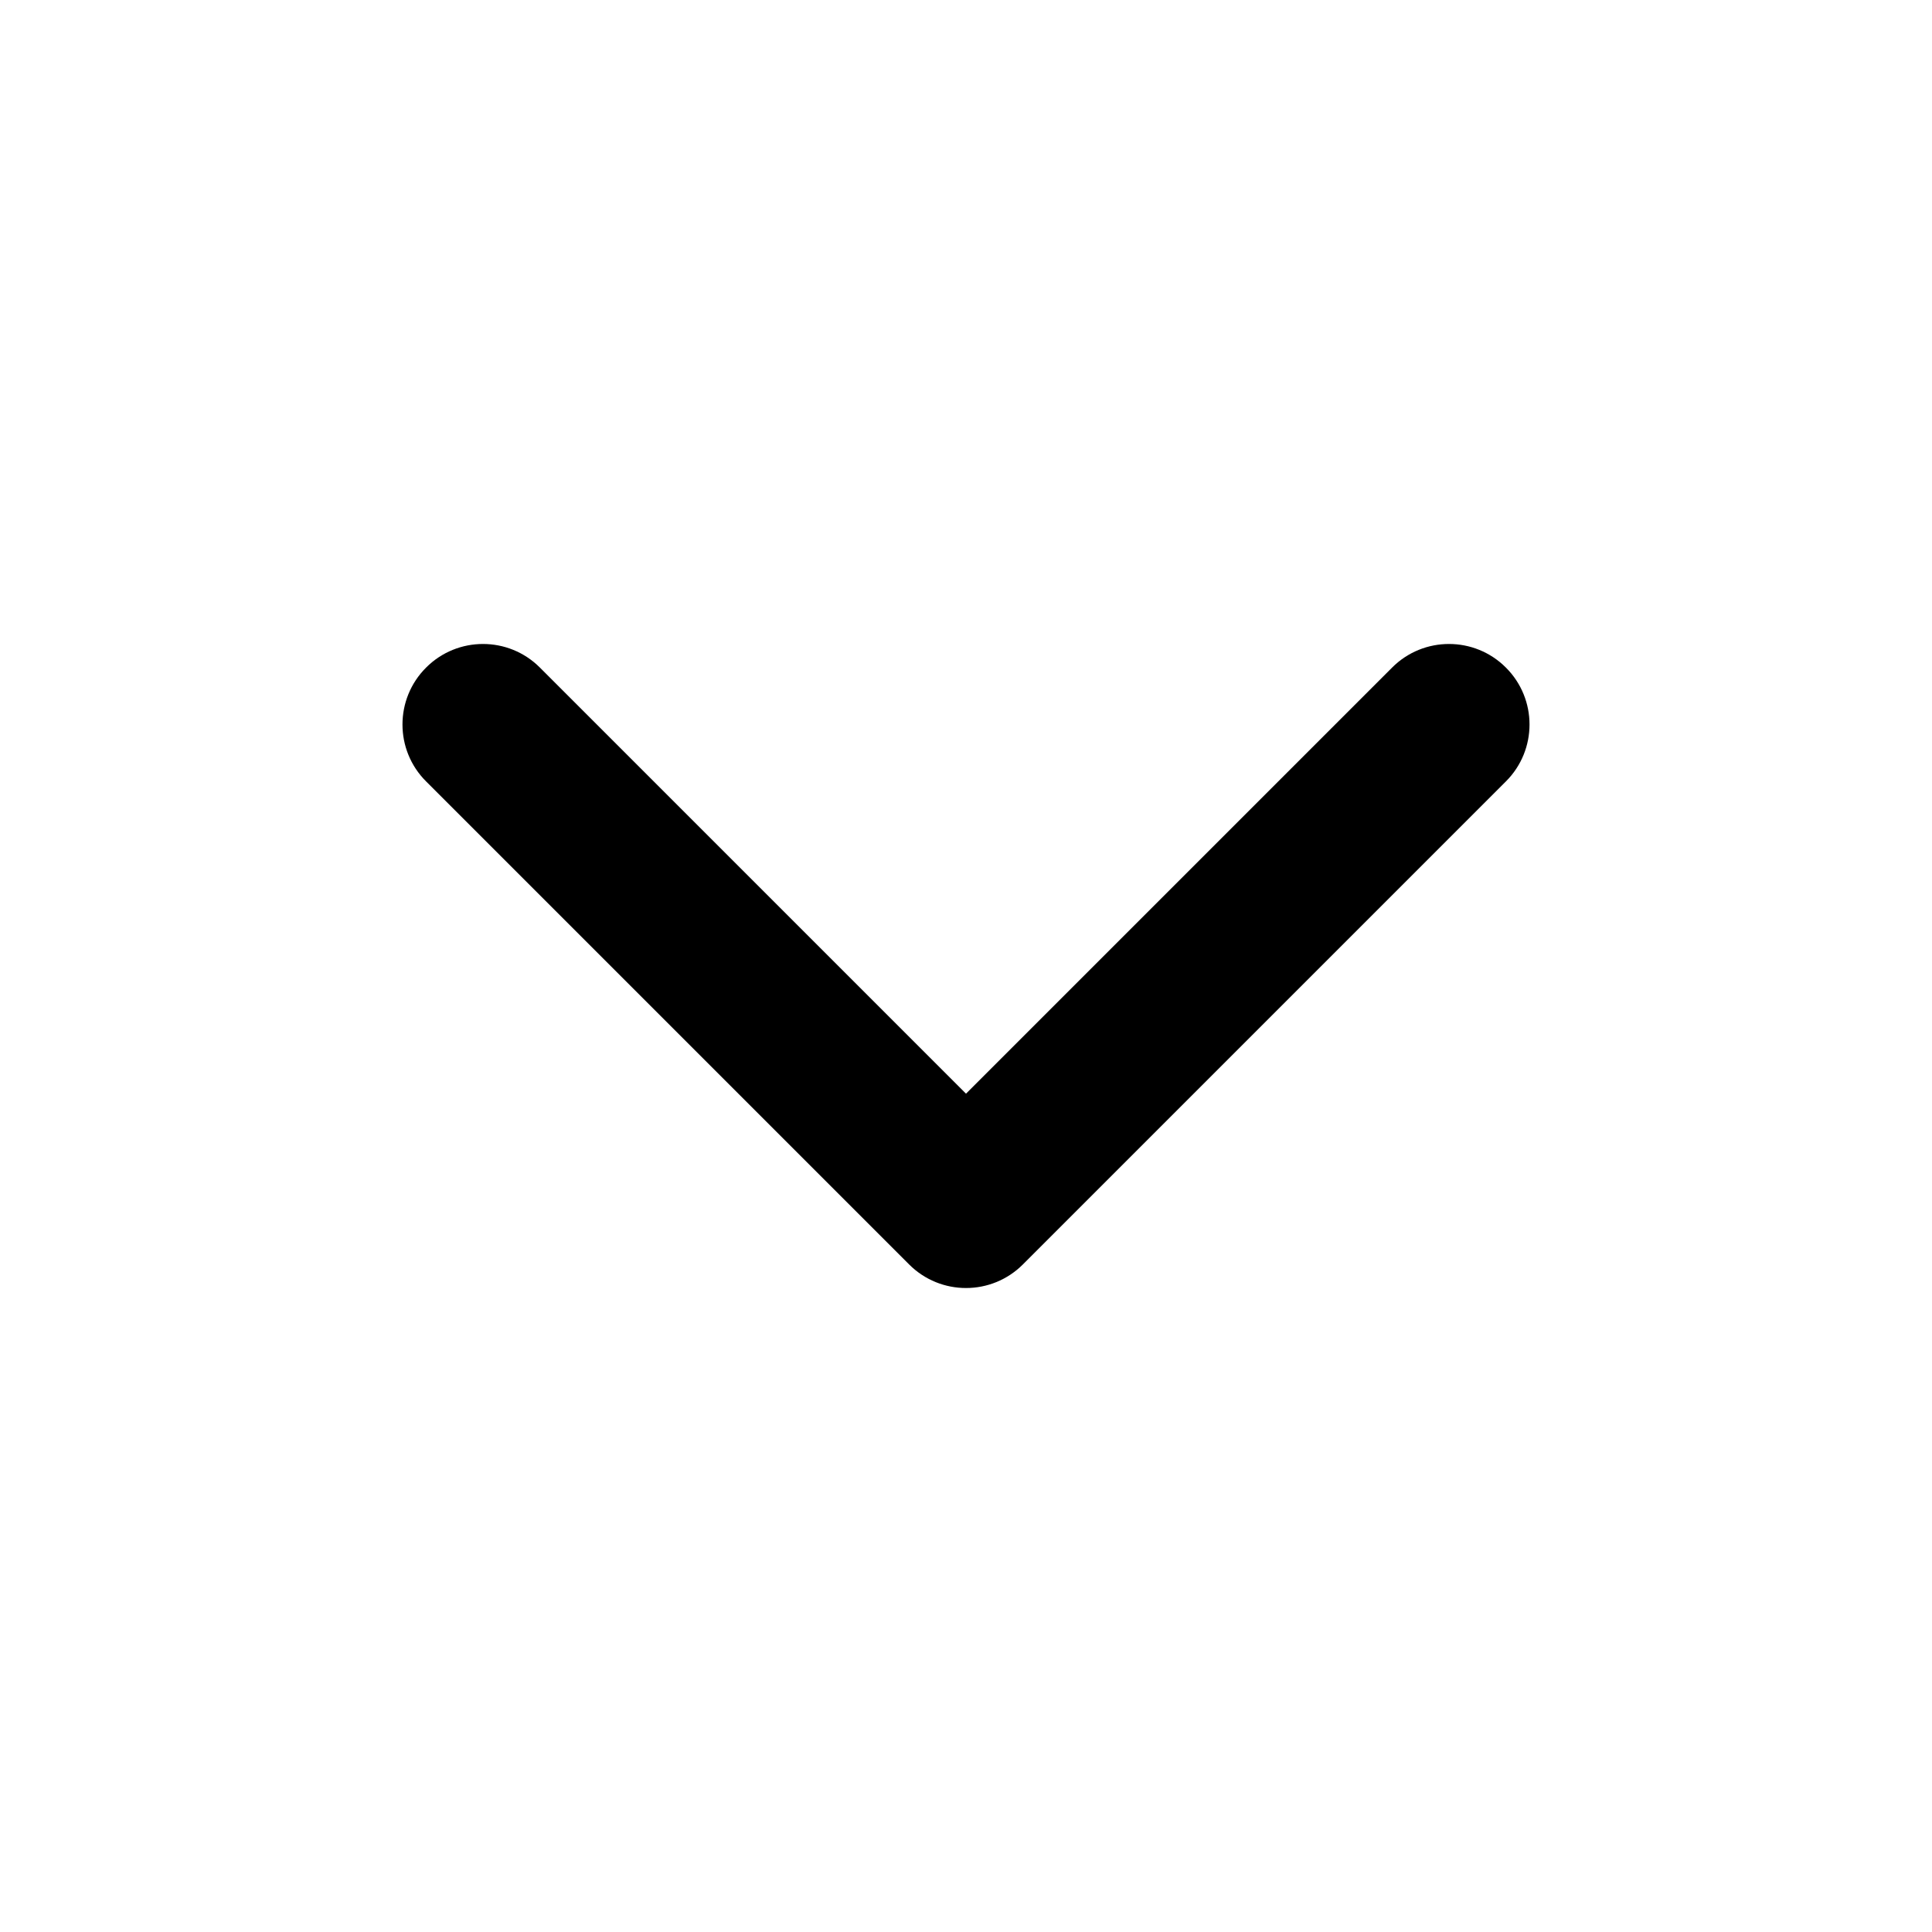
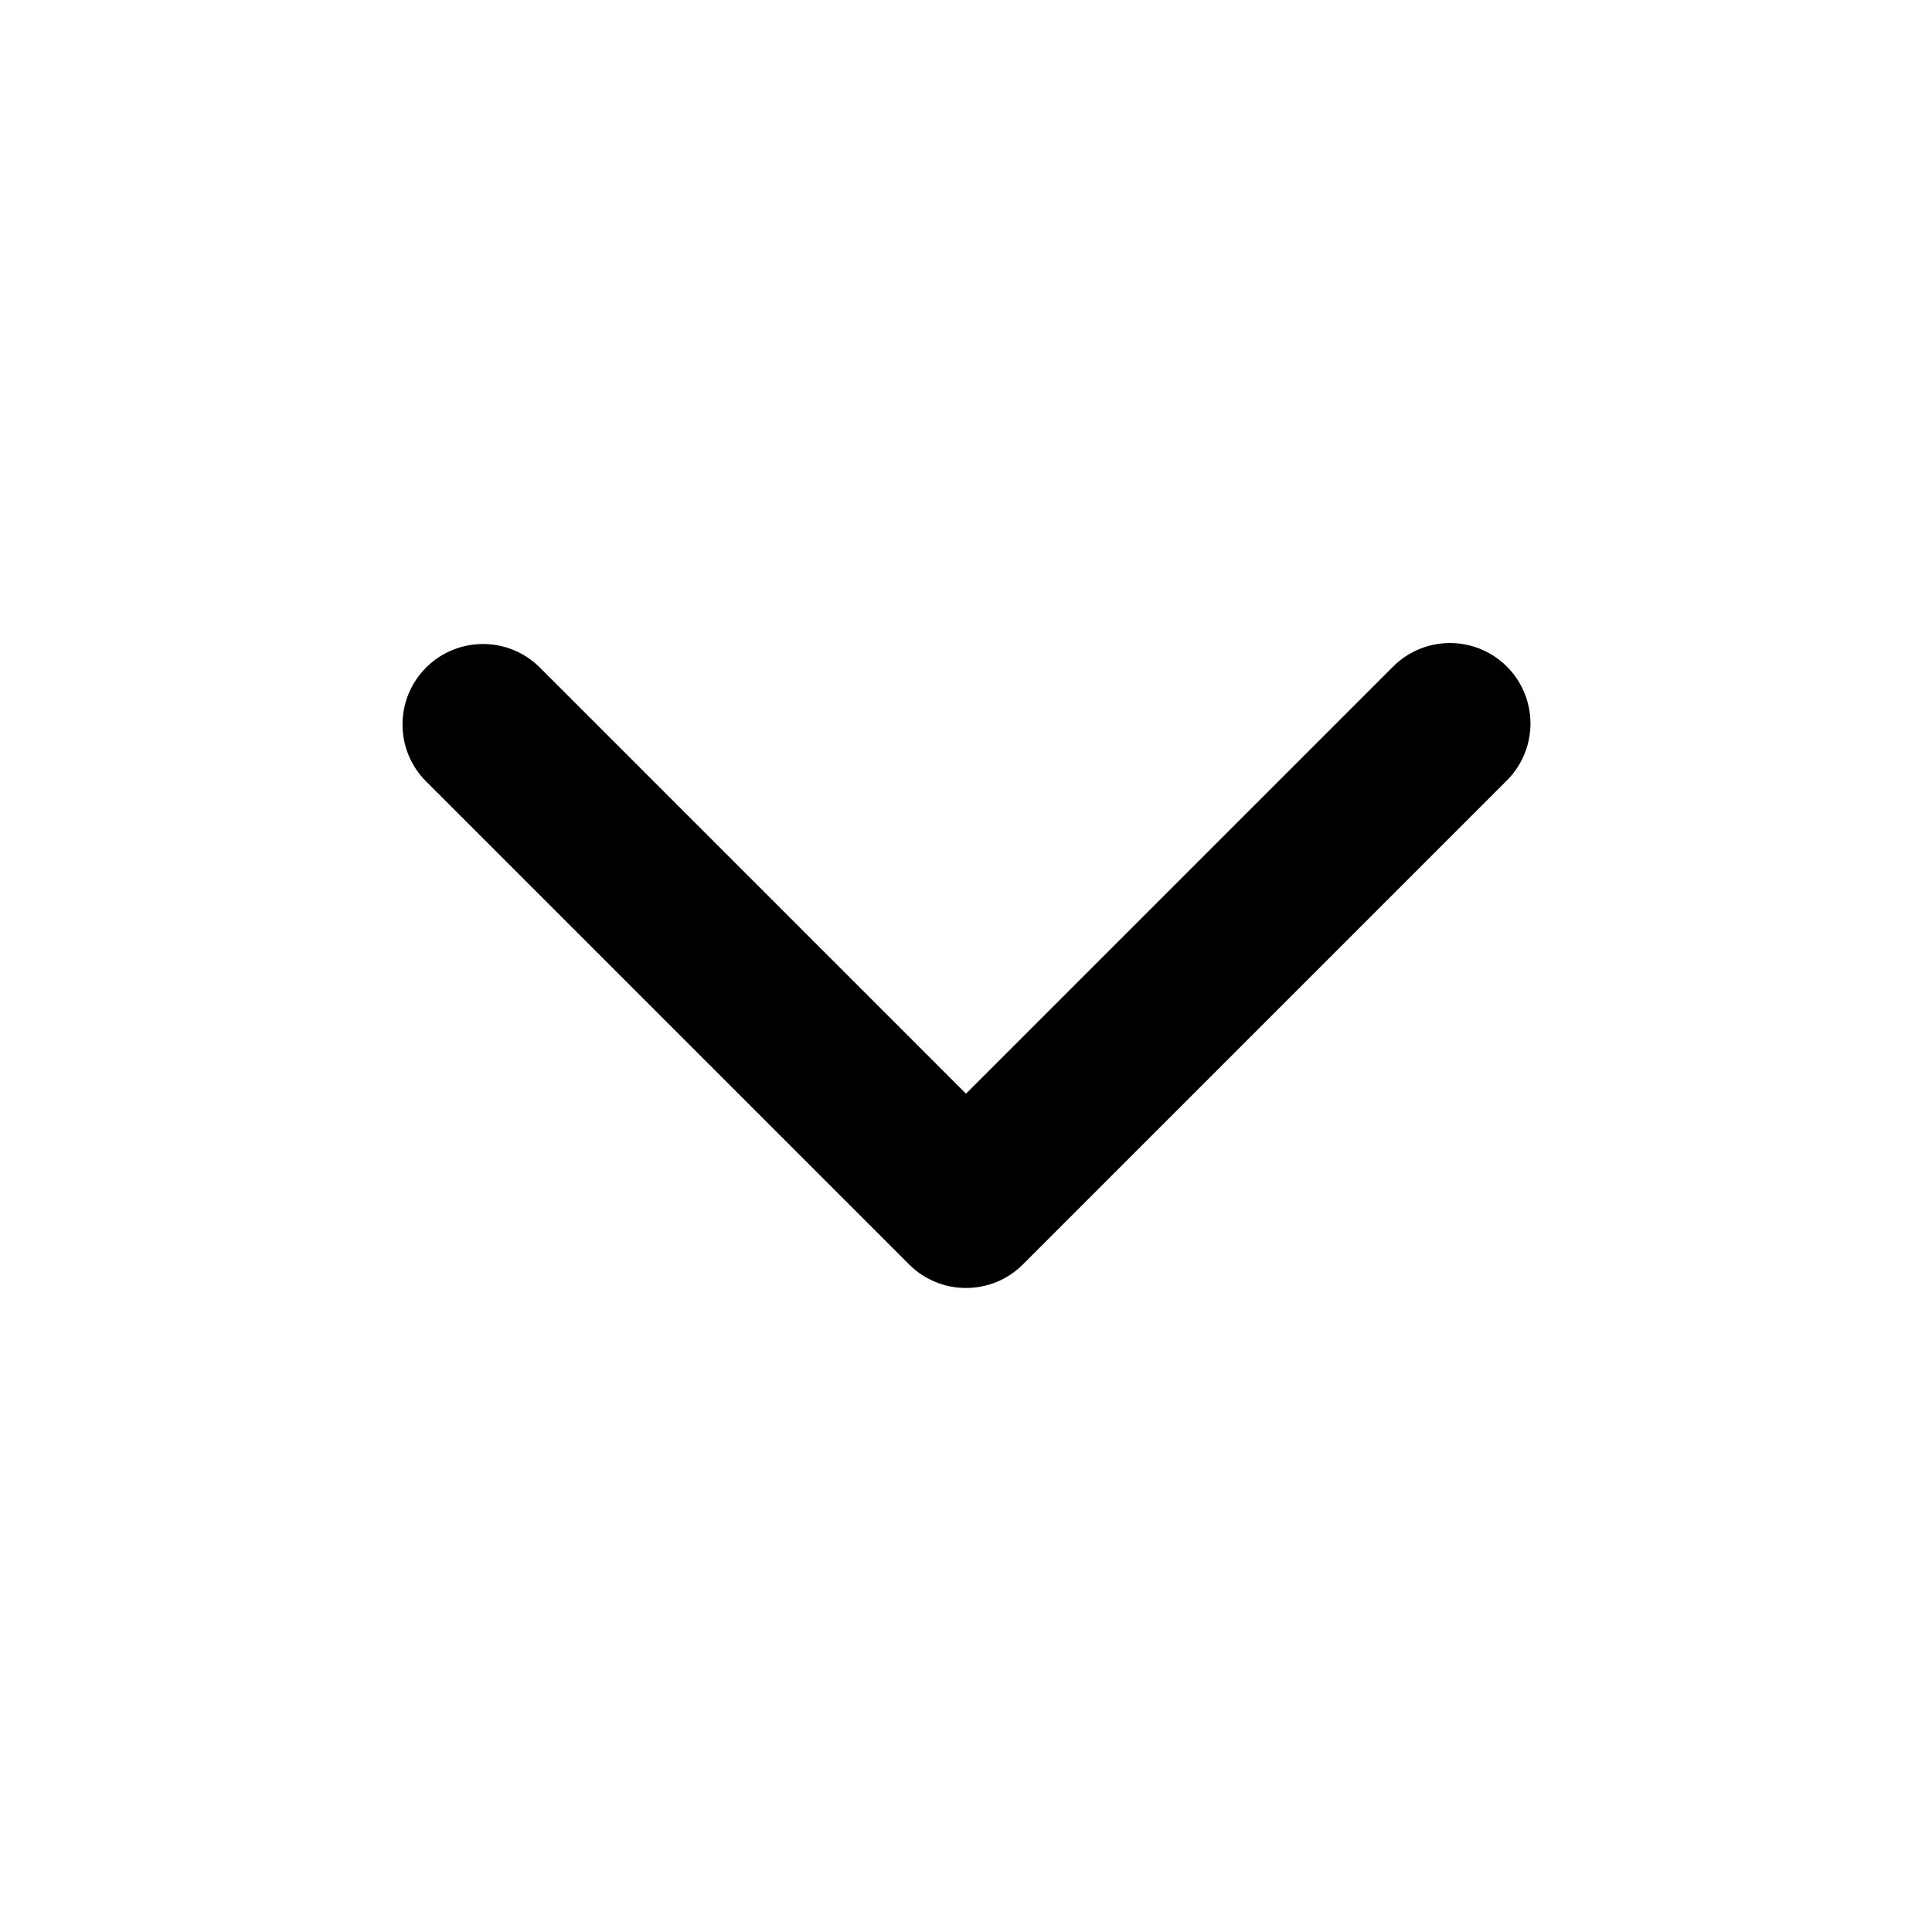
- <svg xmlns="http://www.w3.org/2000/svg" width="24" height="24" viewBox="0 0 24 24" fill="none">
-   <path fill-rule="evenodd" clip-rule="evenodd" d="M5.293 8.293C5.683 7.902 6.317 7.902 6.707 8.293L12 13.586L17.293 8.293C17.683 7.902 18.317 7.902 18.707 8.293C19.098 8.683 19.098 9.317 18.707 9.707L12.707 15.707C12.317 16.098 11.683 16.098 11.293 15.707L5.293 9.707C4.902 9.317 4.902 8.683 5.293 8.293Z" fill="black" />
+ <svg xmlns="http://www.w3.org/2000/svg" width="24" height="24" fill="none">
+   <path fill="#000" fill-rule="evenodd" d="M5.293 8.293a1 1 0 0 1 1.414 0L12 13.586l5.293-5.293a1 1 0 1 1 1.414 1.414l-6 6a1 1 0 0 1-1.414 0l-6-6a1 1 0 0 1 0-1.414Z" clip-rule="evenodd" />
</svg>
